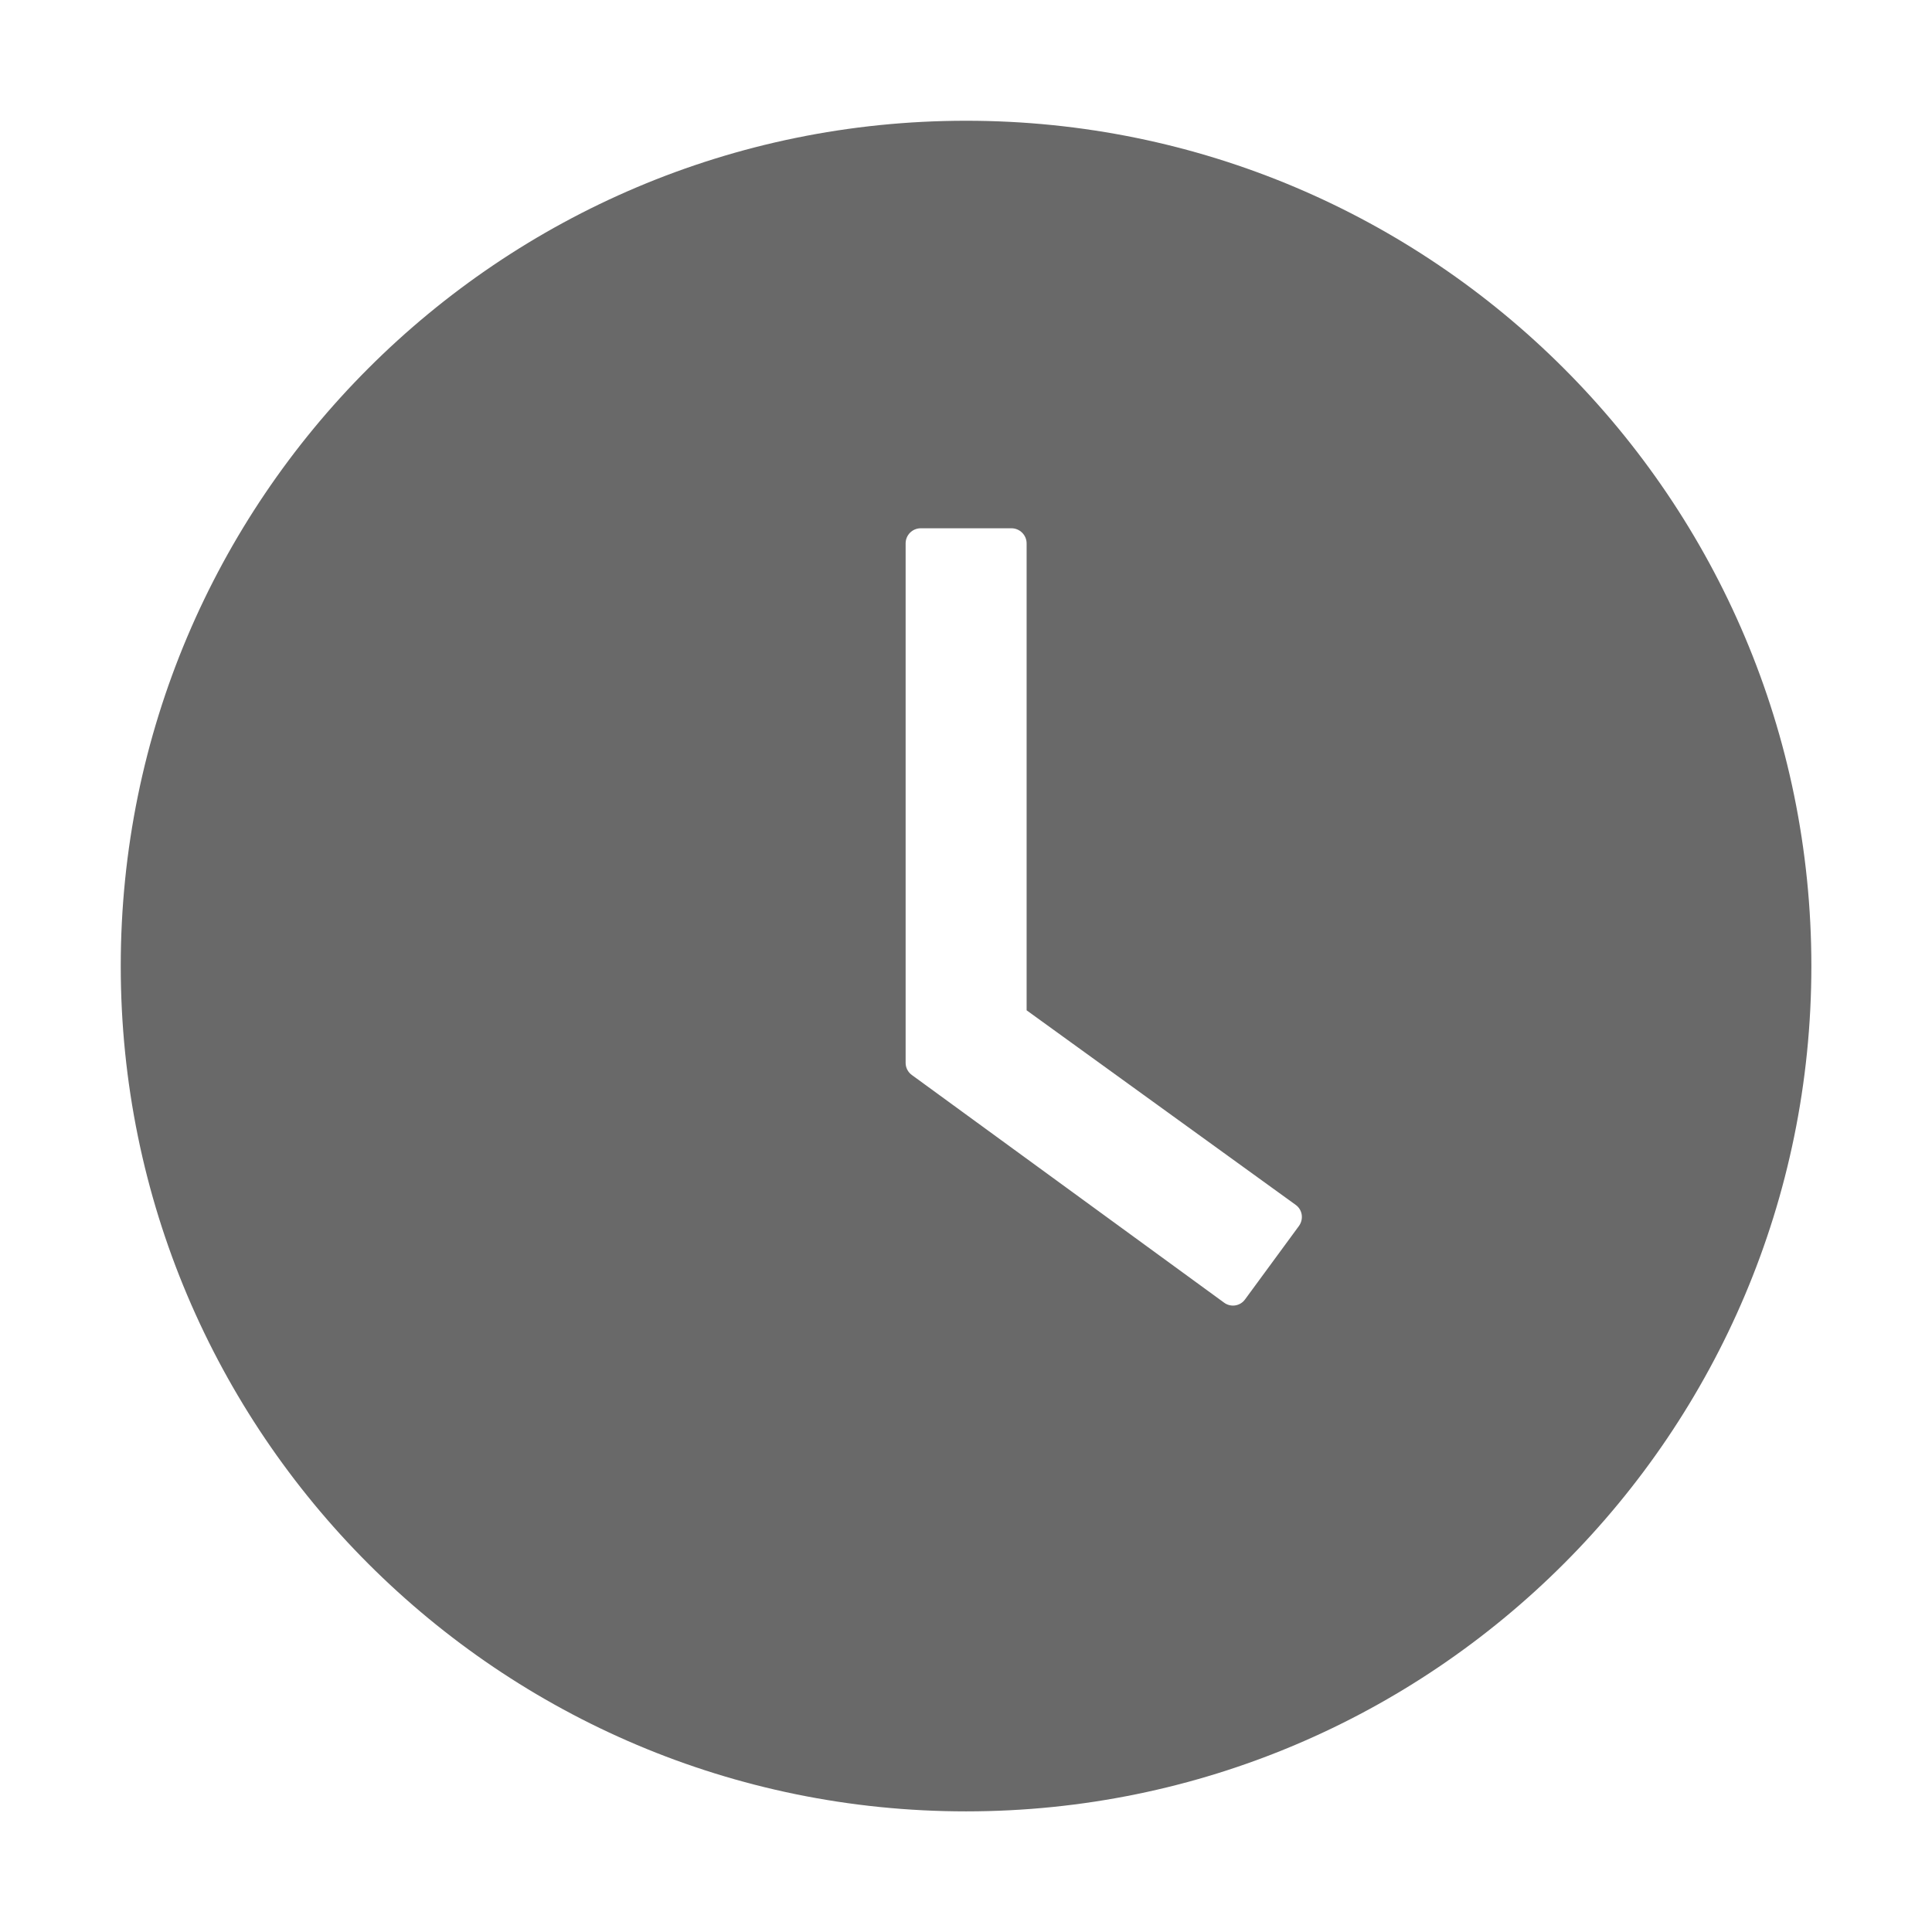
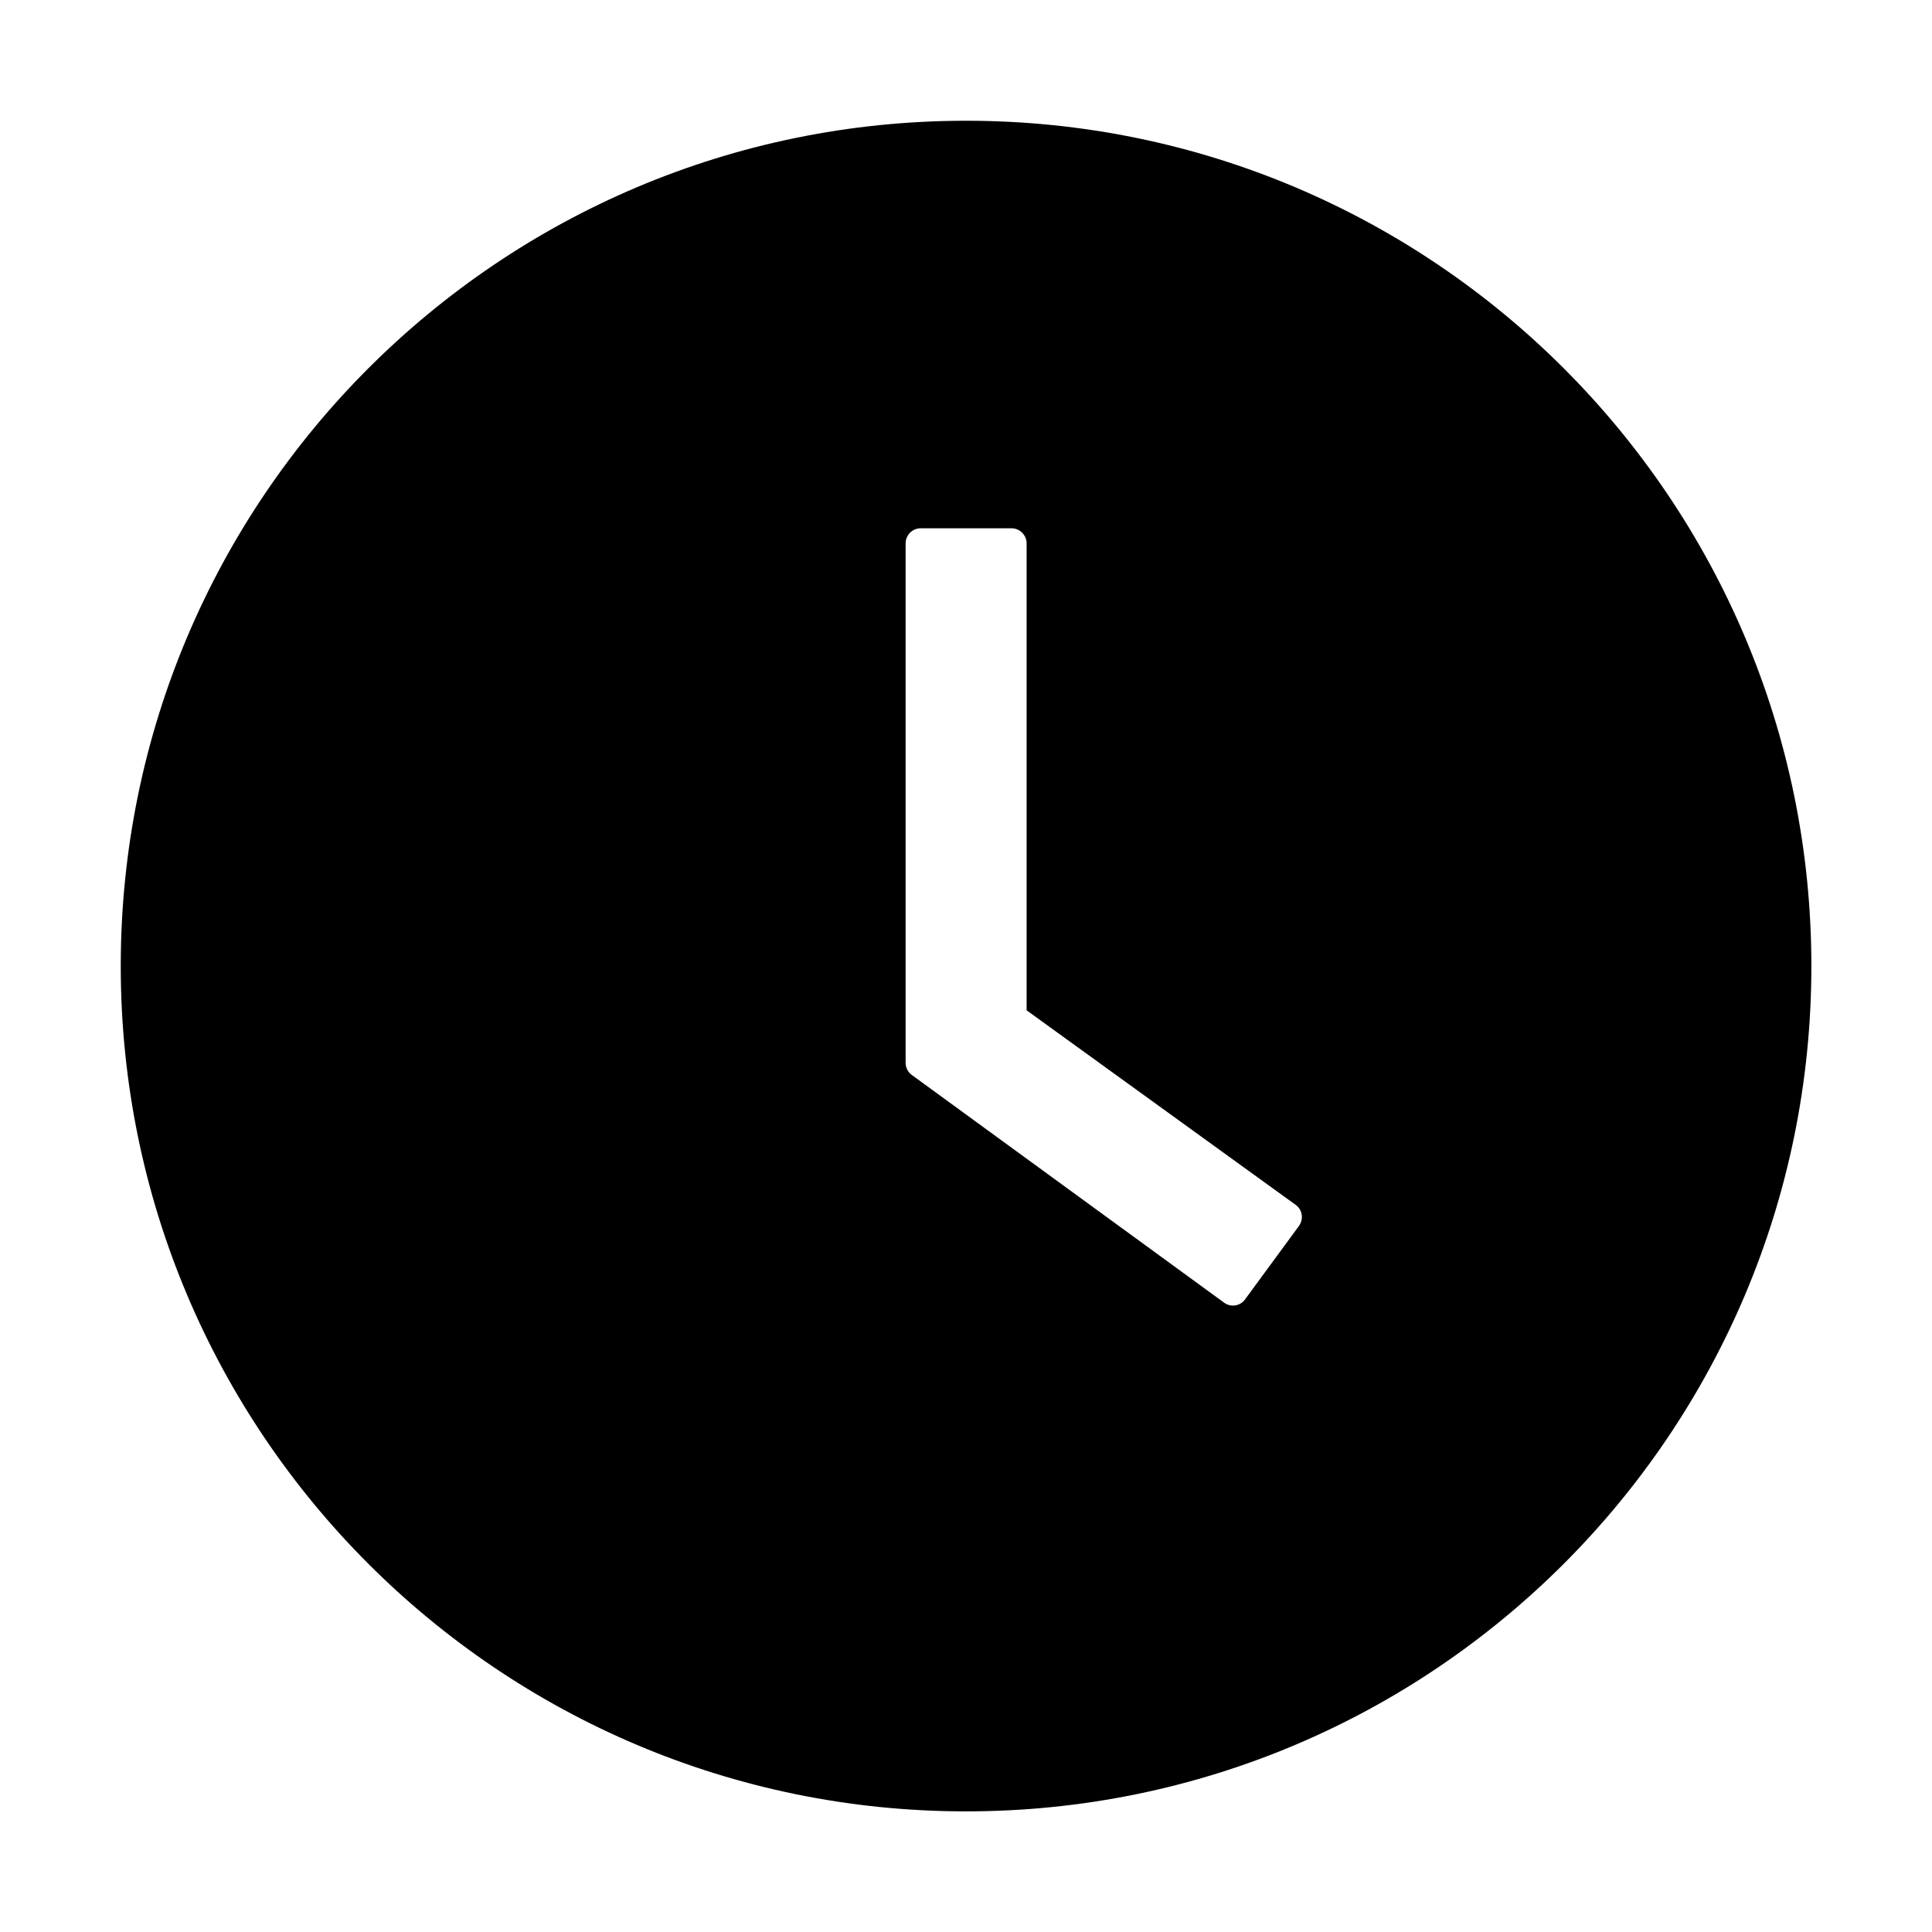
<svg xmlns="http://www.w3.org/2000/svg" width="16" height="16" fill="none">
-   <path d="M8 1a7 7 0 10.001 14.001A7 7 0 008 1zm2.758 9.152l-.447.609a.123.123 0 01-.082.05.124.124 0 01-.093-.024L7.552 8.903a.124.124 0 01-.052-.101V4.5c0-.069.056-.125.125-.125h.752c.068 0 .125.056.125.125v3.867l2.228 1.611c.056.04.068.117.028.174z" fill="#696969" />
+   <path d="M8 1a7 7 0 10.001 14.001A7 7 0 008 1zm2.758 9.152l-.447.609a.123.123 0 01-.082.05.124.124 0 01-.093-.024L7.552 8.903a.124.124 0 01-.052-.101V4.5c0-.069.056-.125.125-.125h.752c.068 0 .125.056.125.125v3.867l2.228 1.611c.056.04.068.117.028.174z" fill="currentColor" />
</svg>
